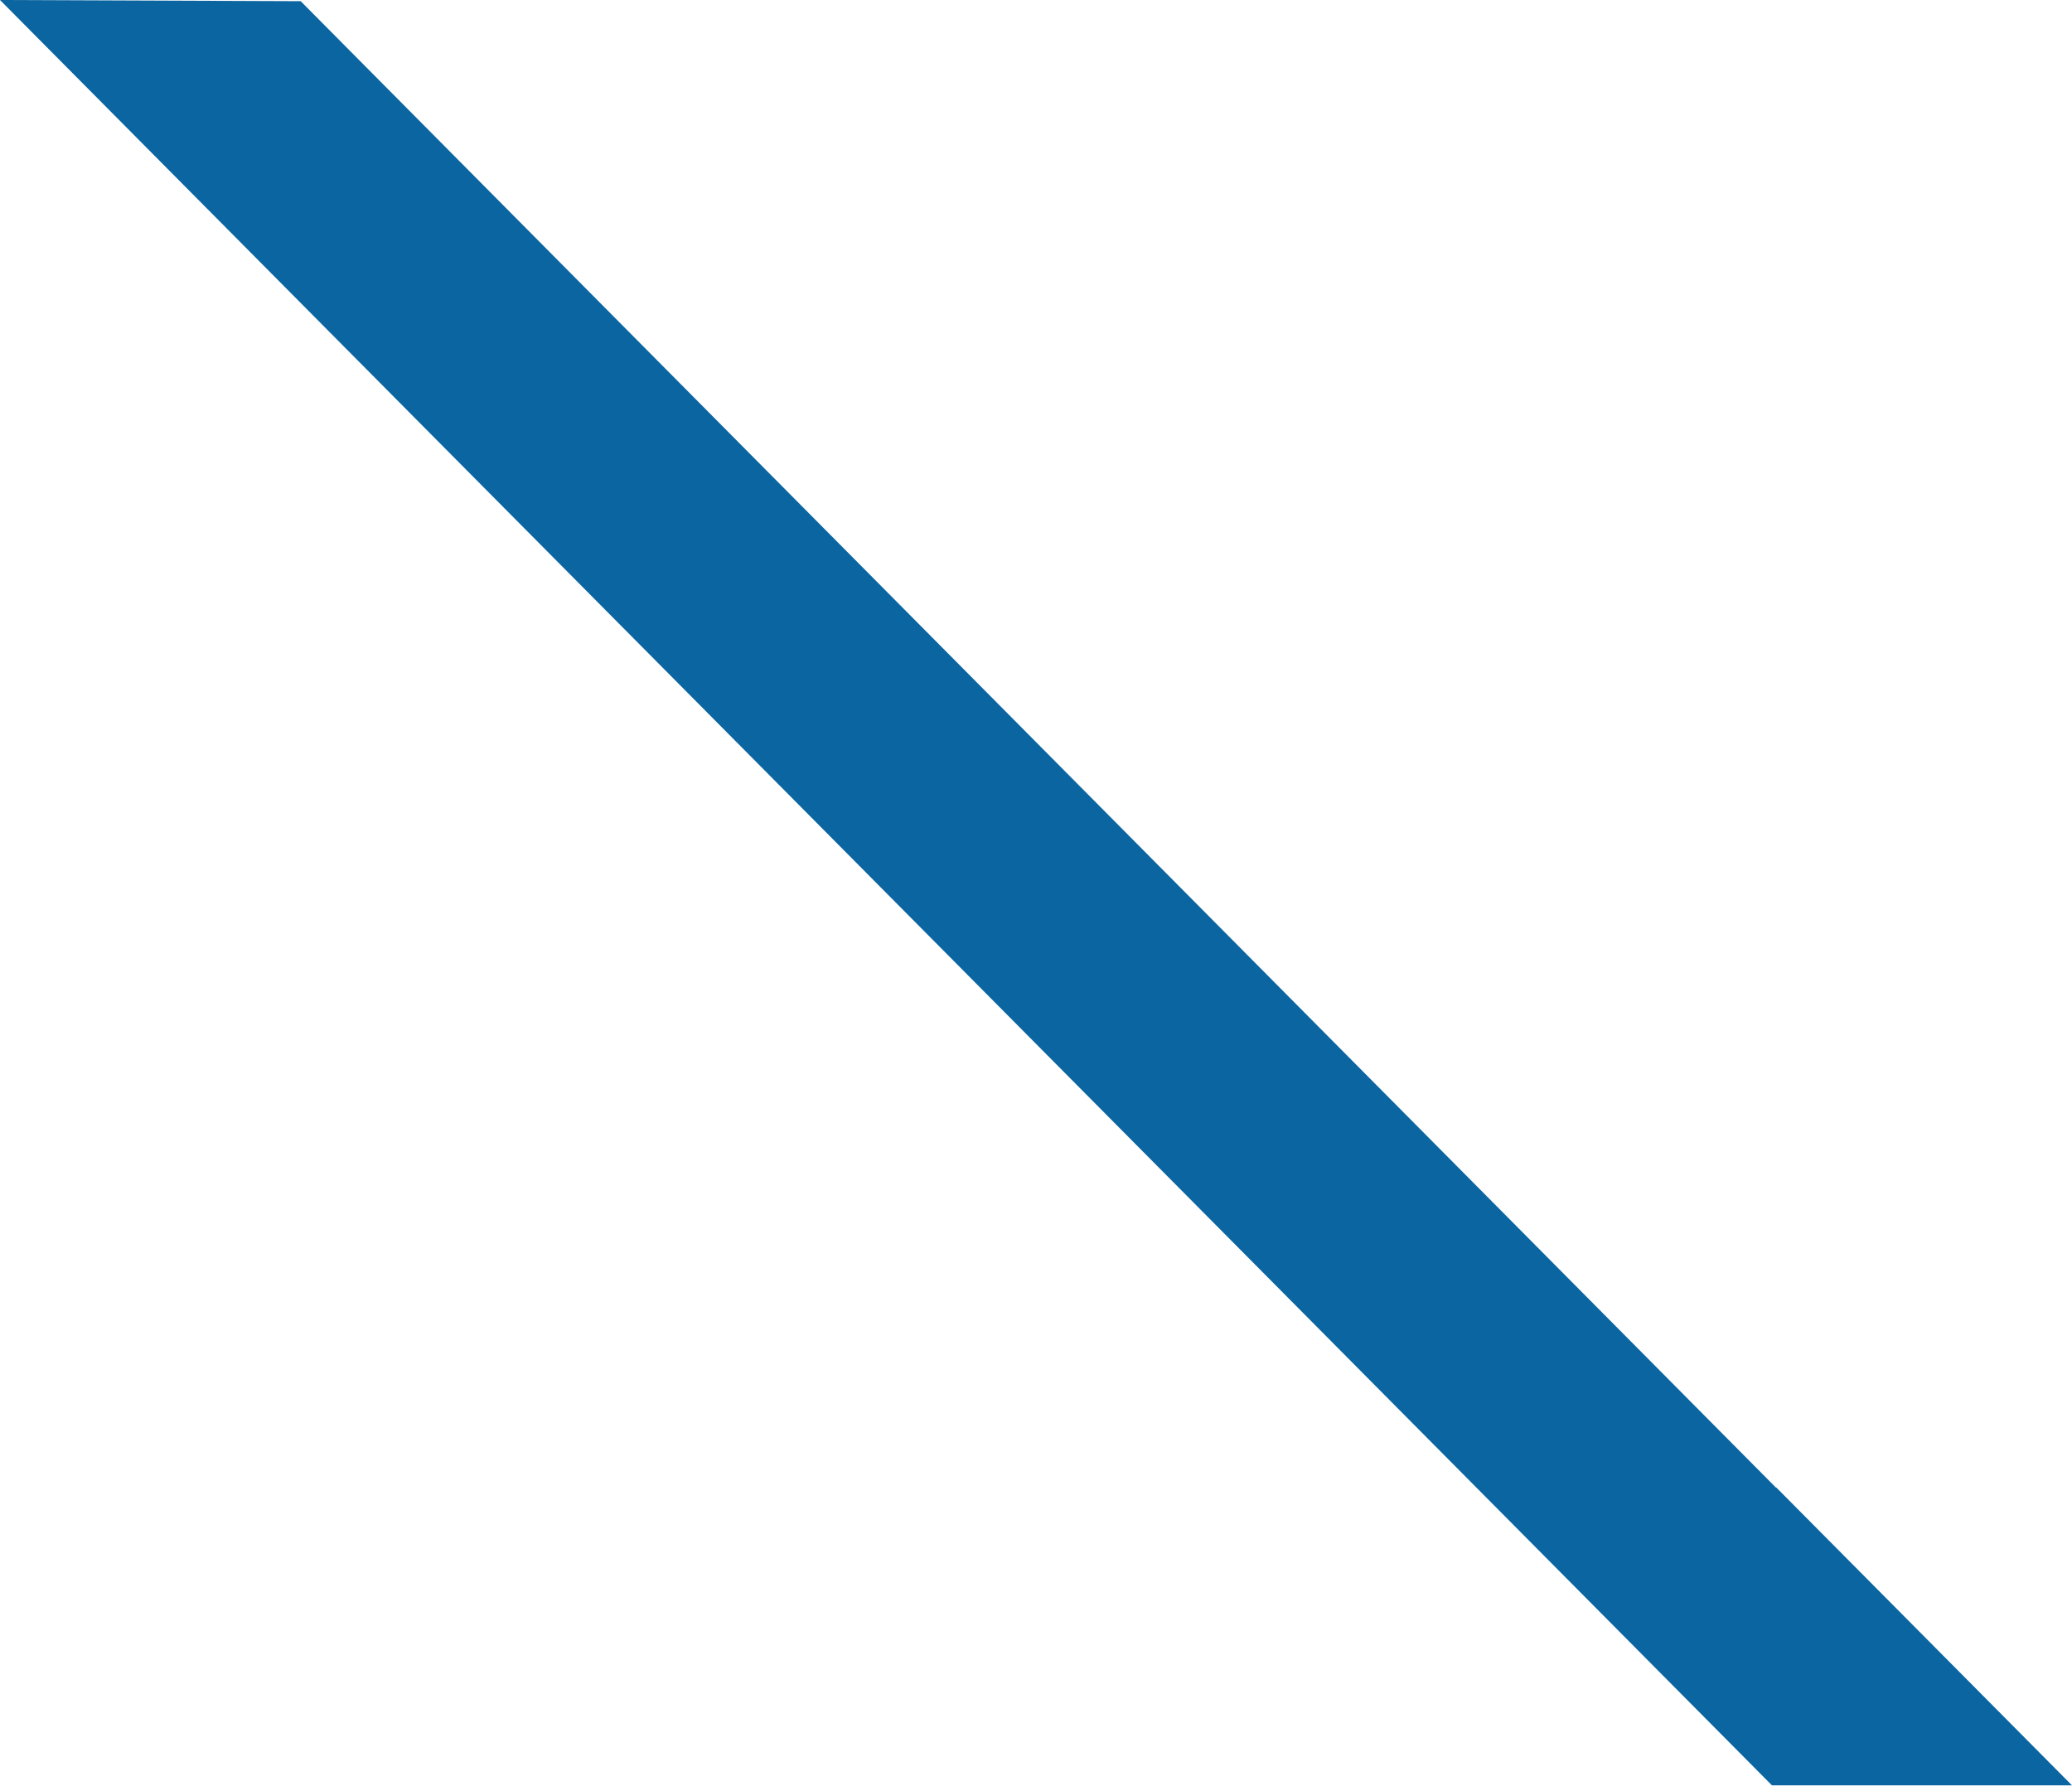
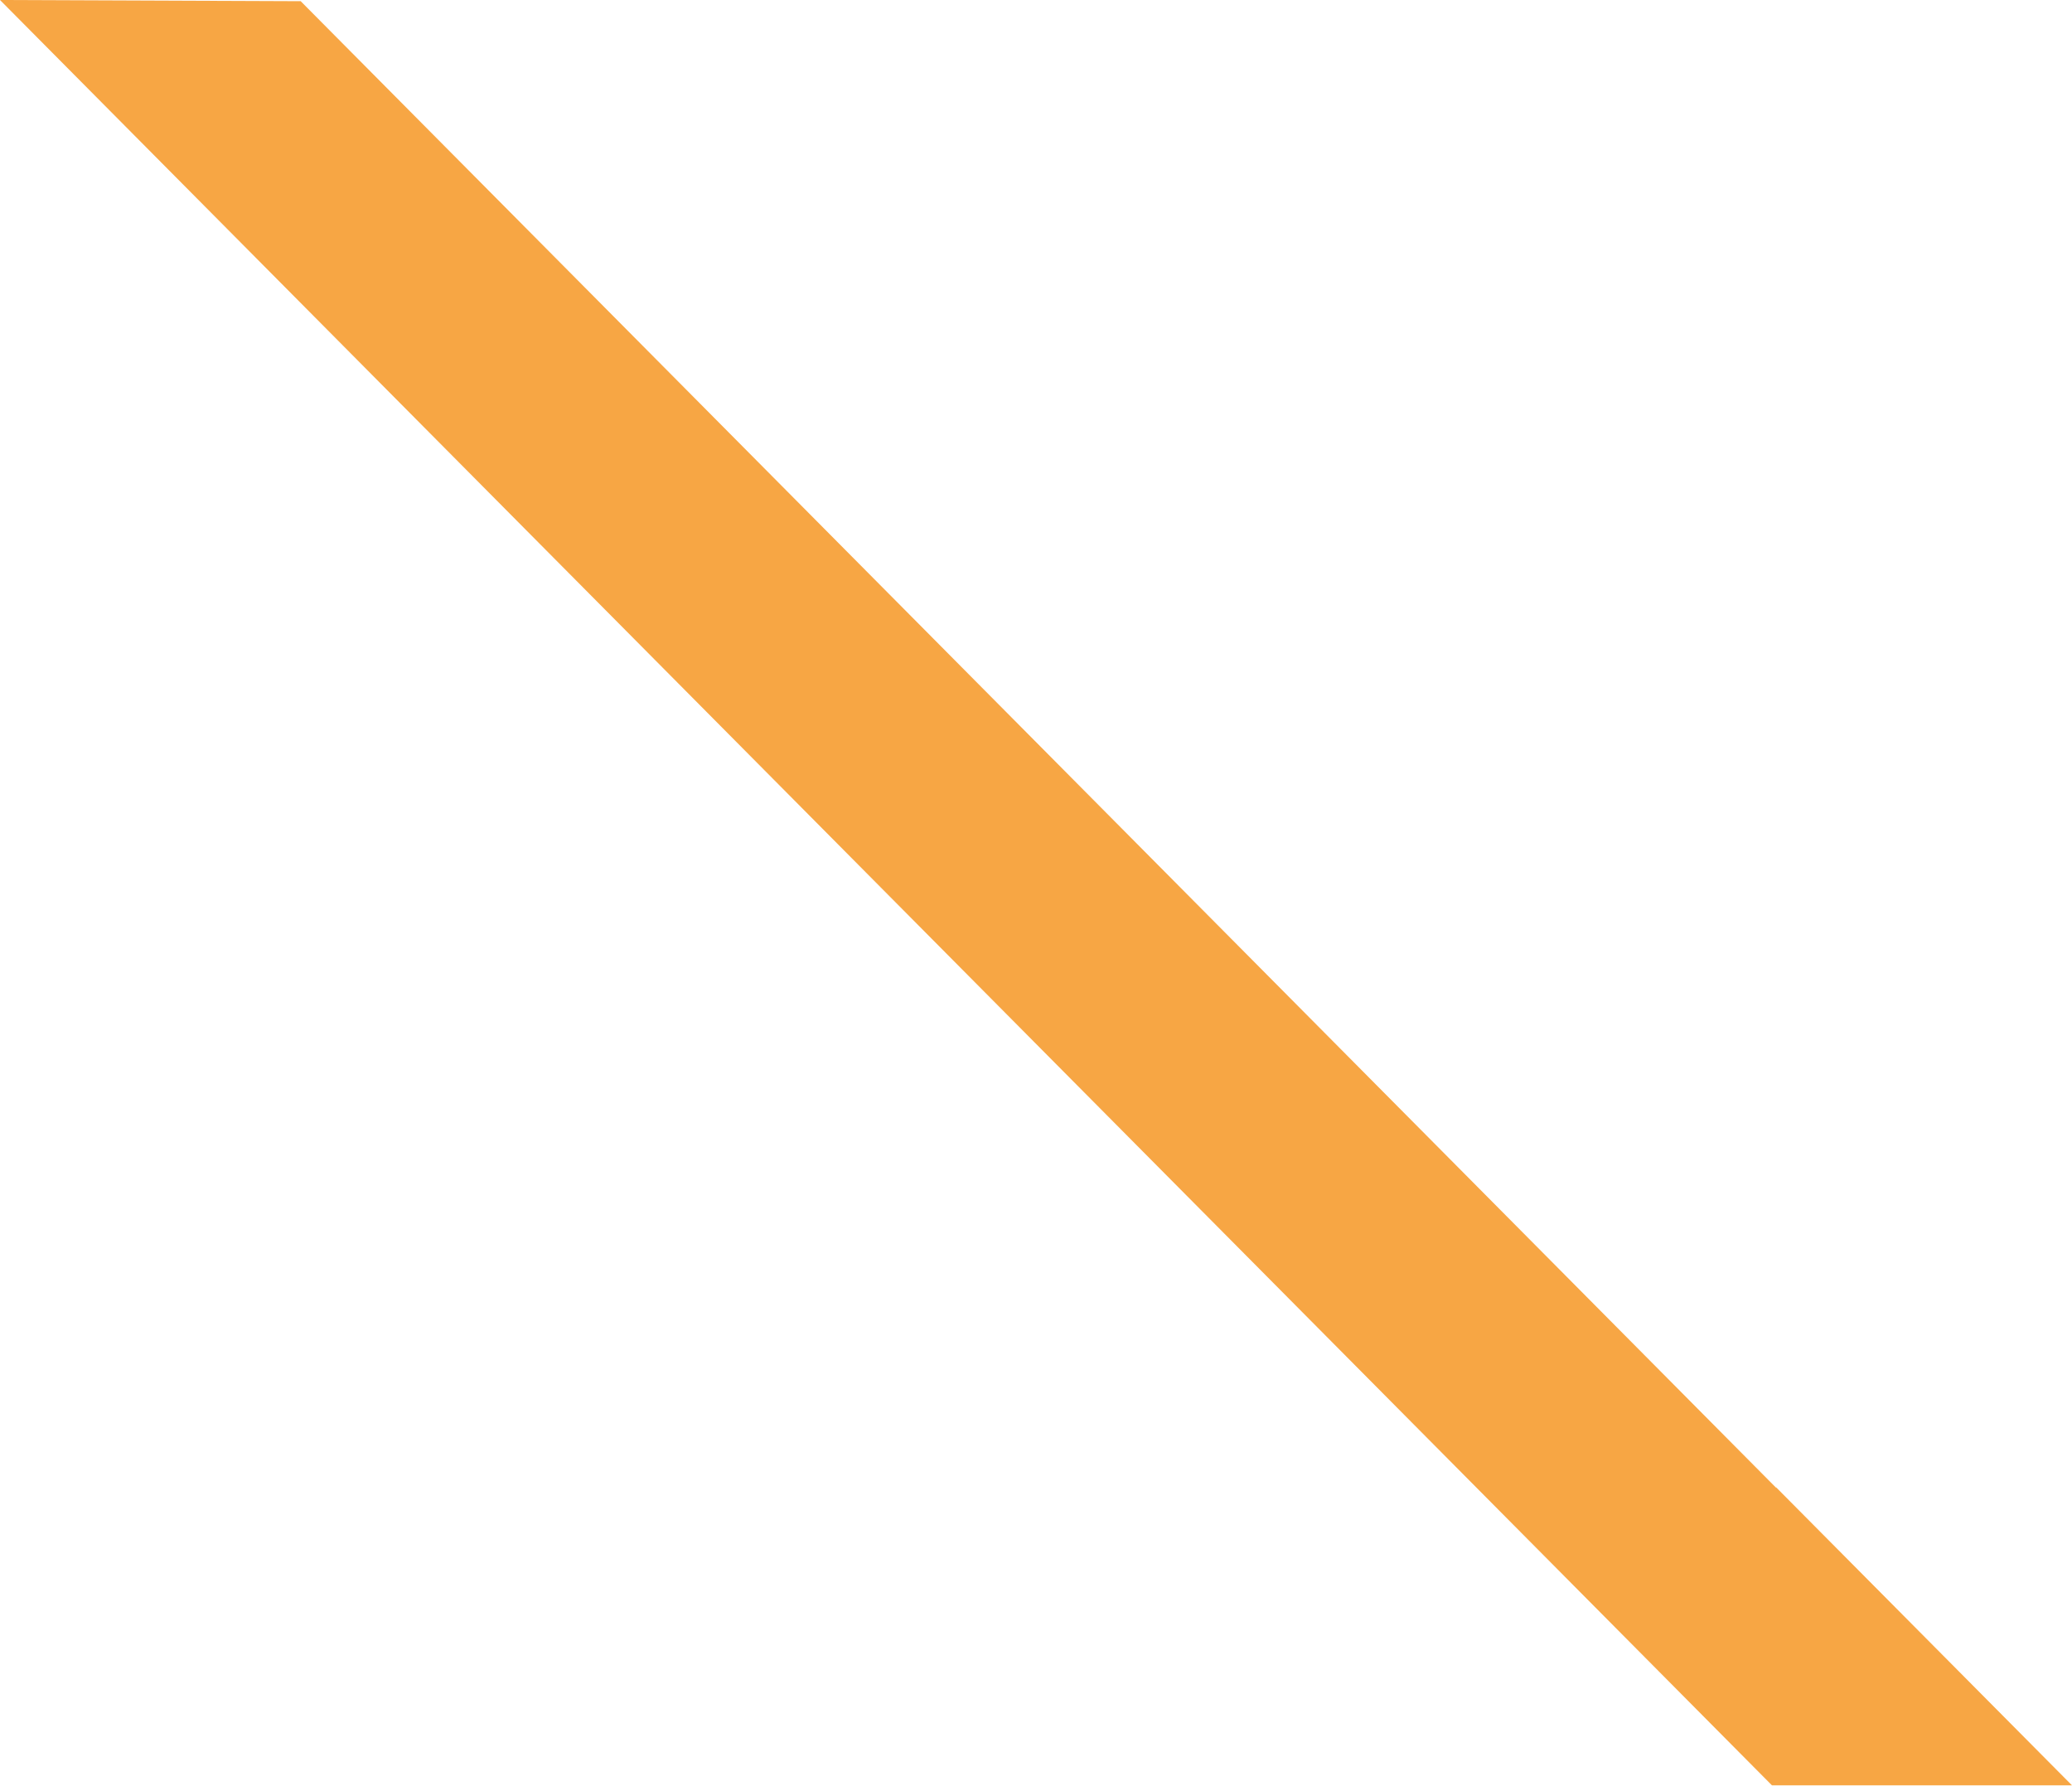
<svg xmlns="http://www.w3.org/2000/svg" viewBox="0 0 192.39 165.78">
  <defs>
-     <style>.cls-1{fill:#0a65a1;}</style>
+     <style>.cls-1{fill:#f7a644;}</style>
  </defs>
  <g id="Layer_2" data-name="Layer 2">
    <g id="Layer_1-2" data-name="Layer 1">
      <polygon class="cls-1" points="192.39 165.78 164.93 138.12 164.89 138.12 27.92 0.11 0 0 164.53 165.78 192.39 165.78" />
    </g>
  </g>
</svg>
